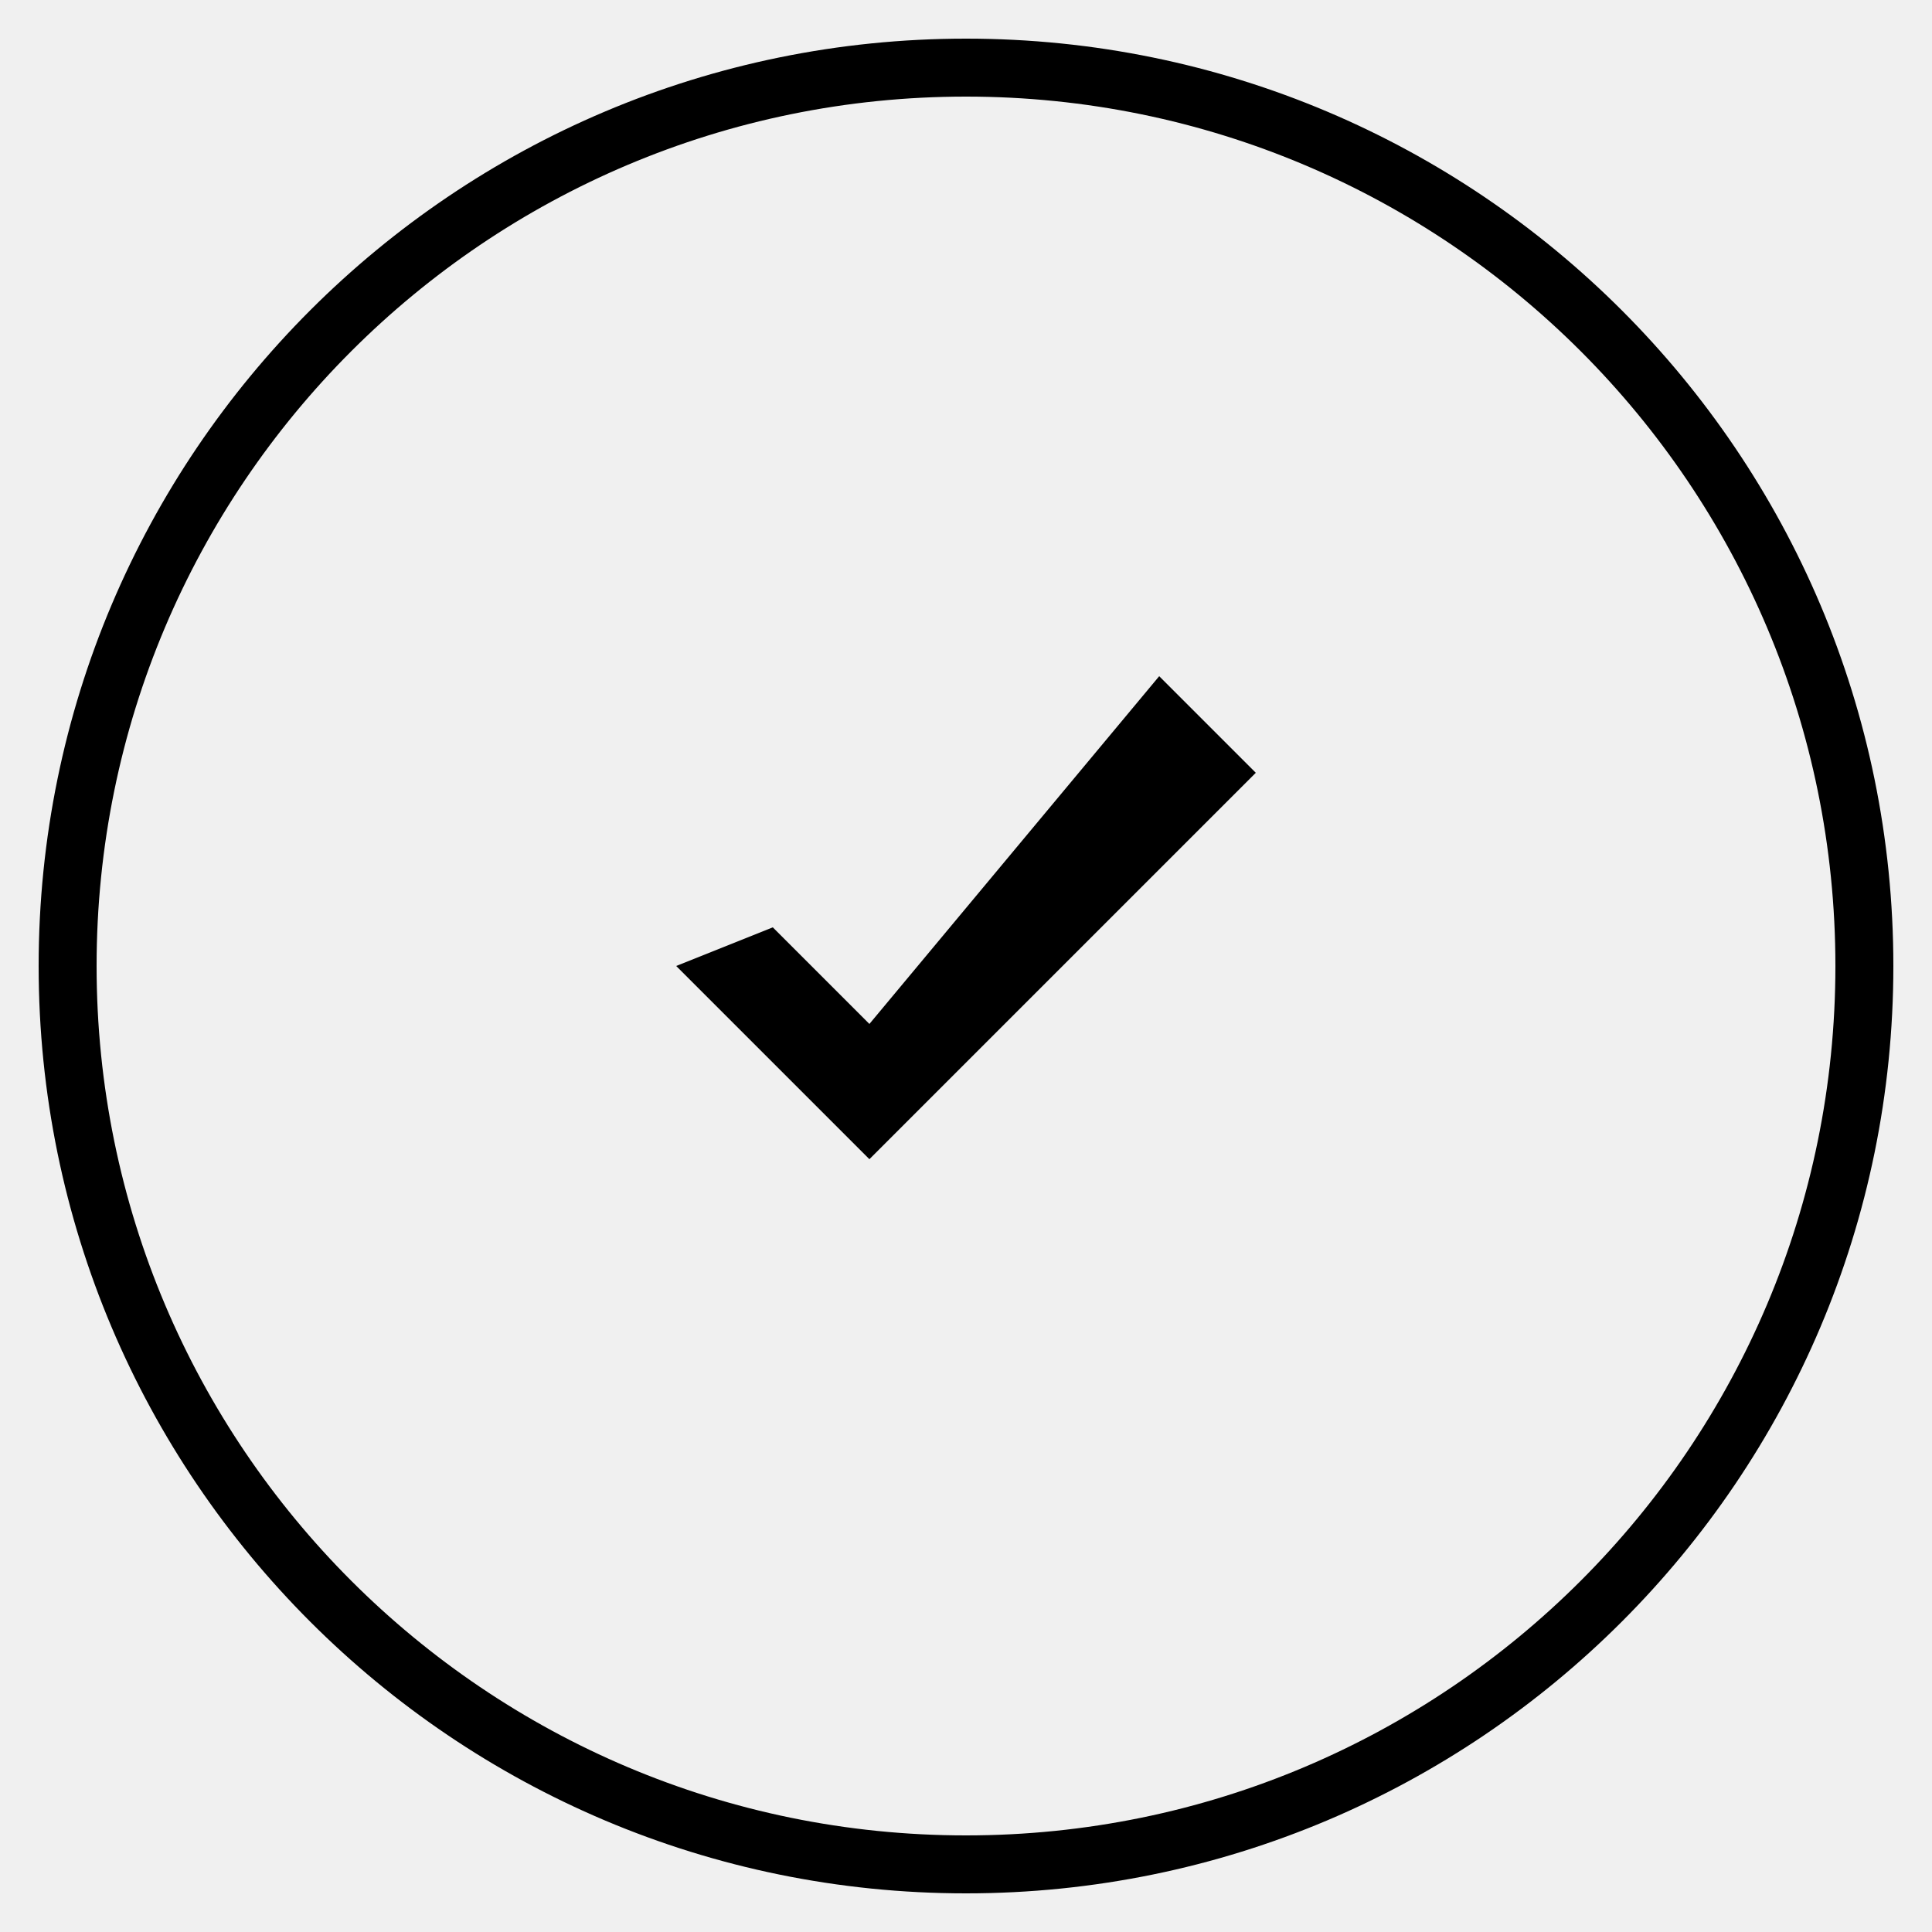
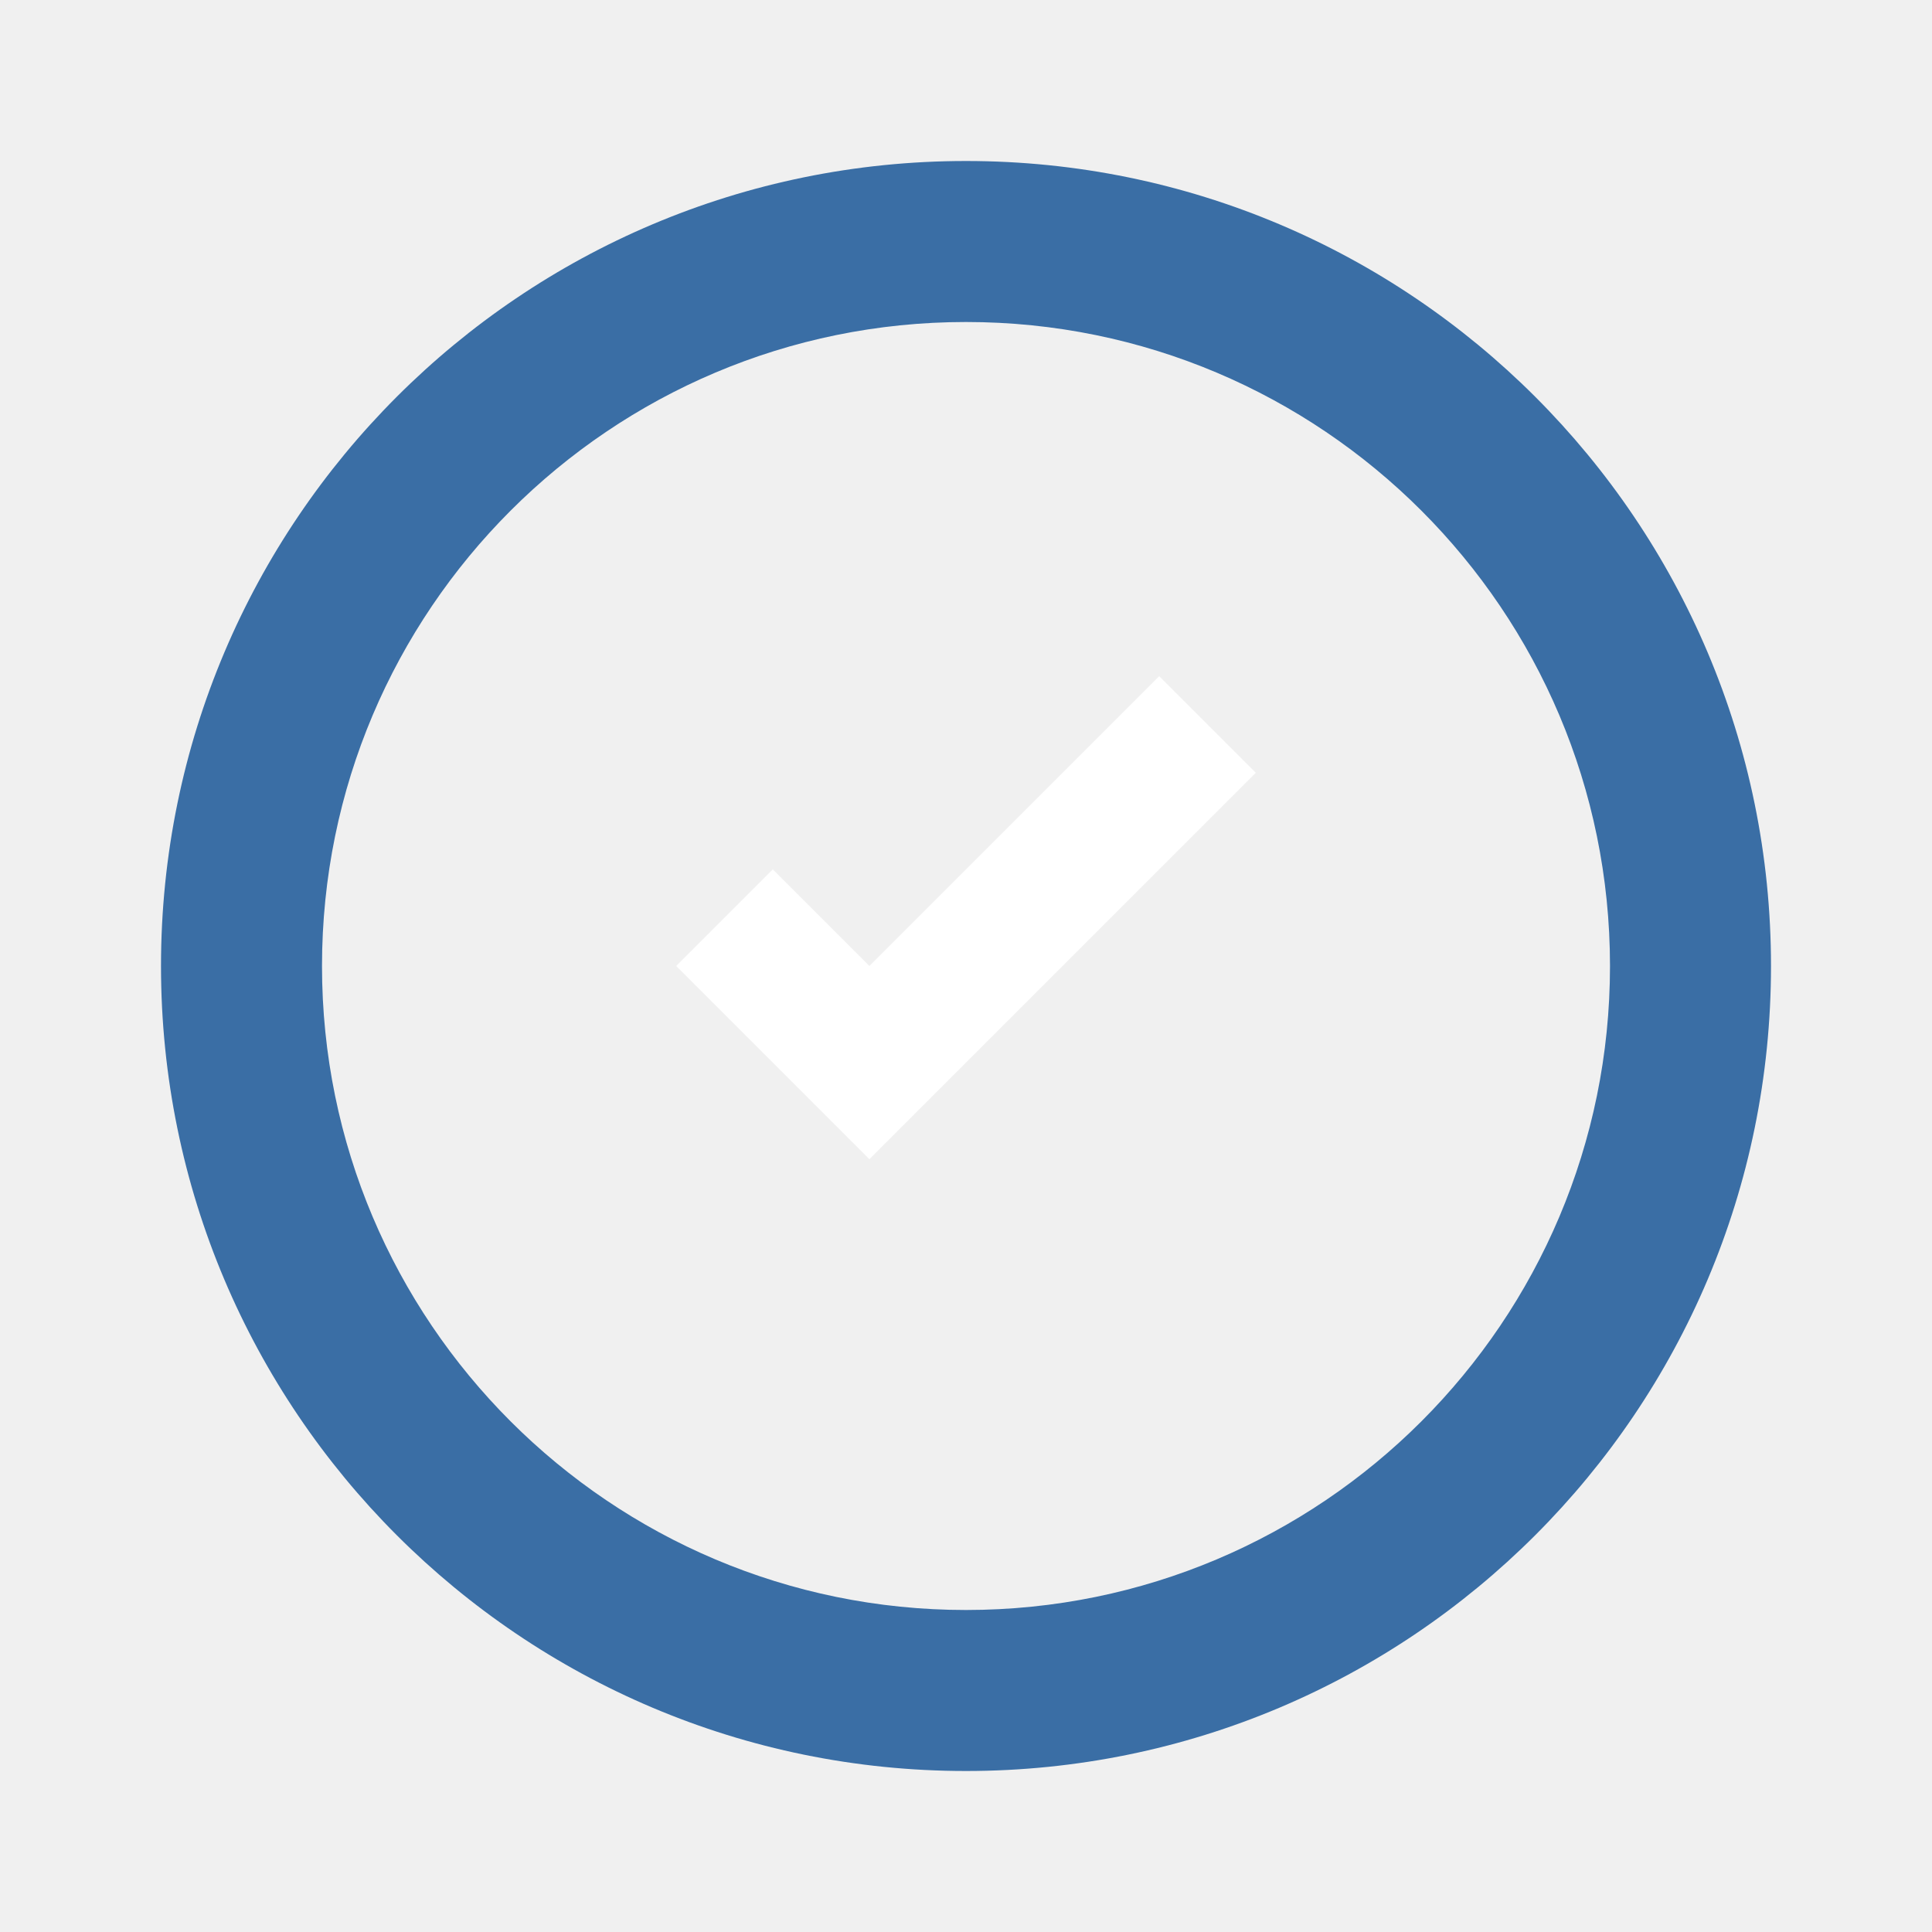
- <svg xmlns="http://www.w3.org/2000/svg" width="100" height="100" viewBox="0 0 100 100">
-   <defs>
-     <clipPath id="hollow-ring">
-       <path d="M0 0h100v100H0z M50 50m-45 0a45 45 0 1 0 90 0a45 45 0 1 0 -90 0" fill-rule="evenodd" />
-     </clipPath>
-     <path id="inverted-v" d="M35 50 L45 60 L65 40 L60 35 L45 53 L40 48 Z" />
-   </defs>
-   <circle cx="50" cy="50" r="48" fill="black" clip-path="url(#hollow-ring)" />
-   <path d="M35 50 L45 60 L65 40 L60 35 L45 53 L40 48 Z" fill="black" />
+ <svg xmlns="http://www.w3.org/2000/svg" width="120" height="120" viewBox="0 0 120 120">
+   <path fill="#3a6ea5" fill-rule="evenodd" d="     M60 60     m -50 0     a 50 50 0 1 0 100 0     a 50 50 0 1 0 -100 0      M60 60     m -40 0     a 40 40 0 1 1 80 0     a 40 40 0 1 1 -80 0   " />
+   <path fill="#ffffff" d="     M42 60     L54 72     L78 48     L72 42     L54 60     L48 54     Z   " />
</svg>
